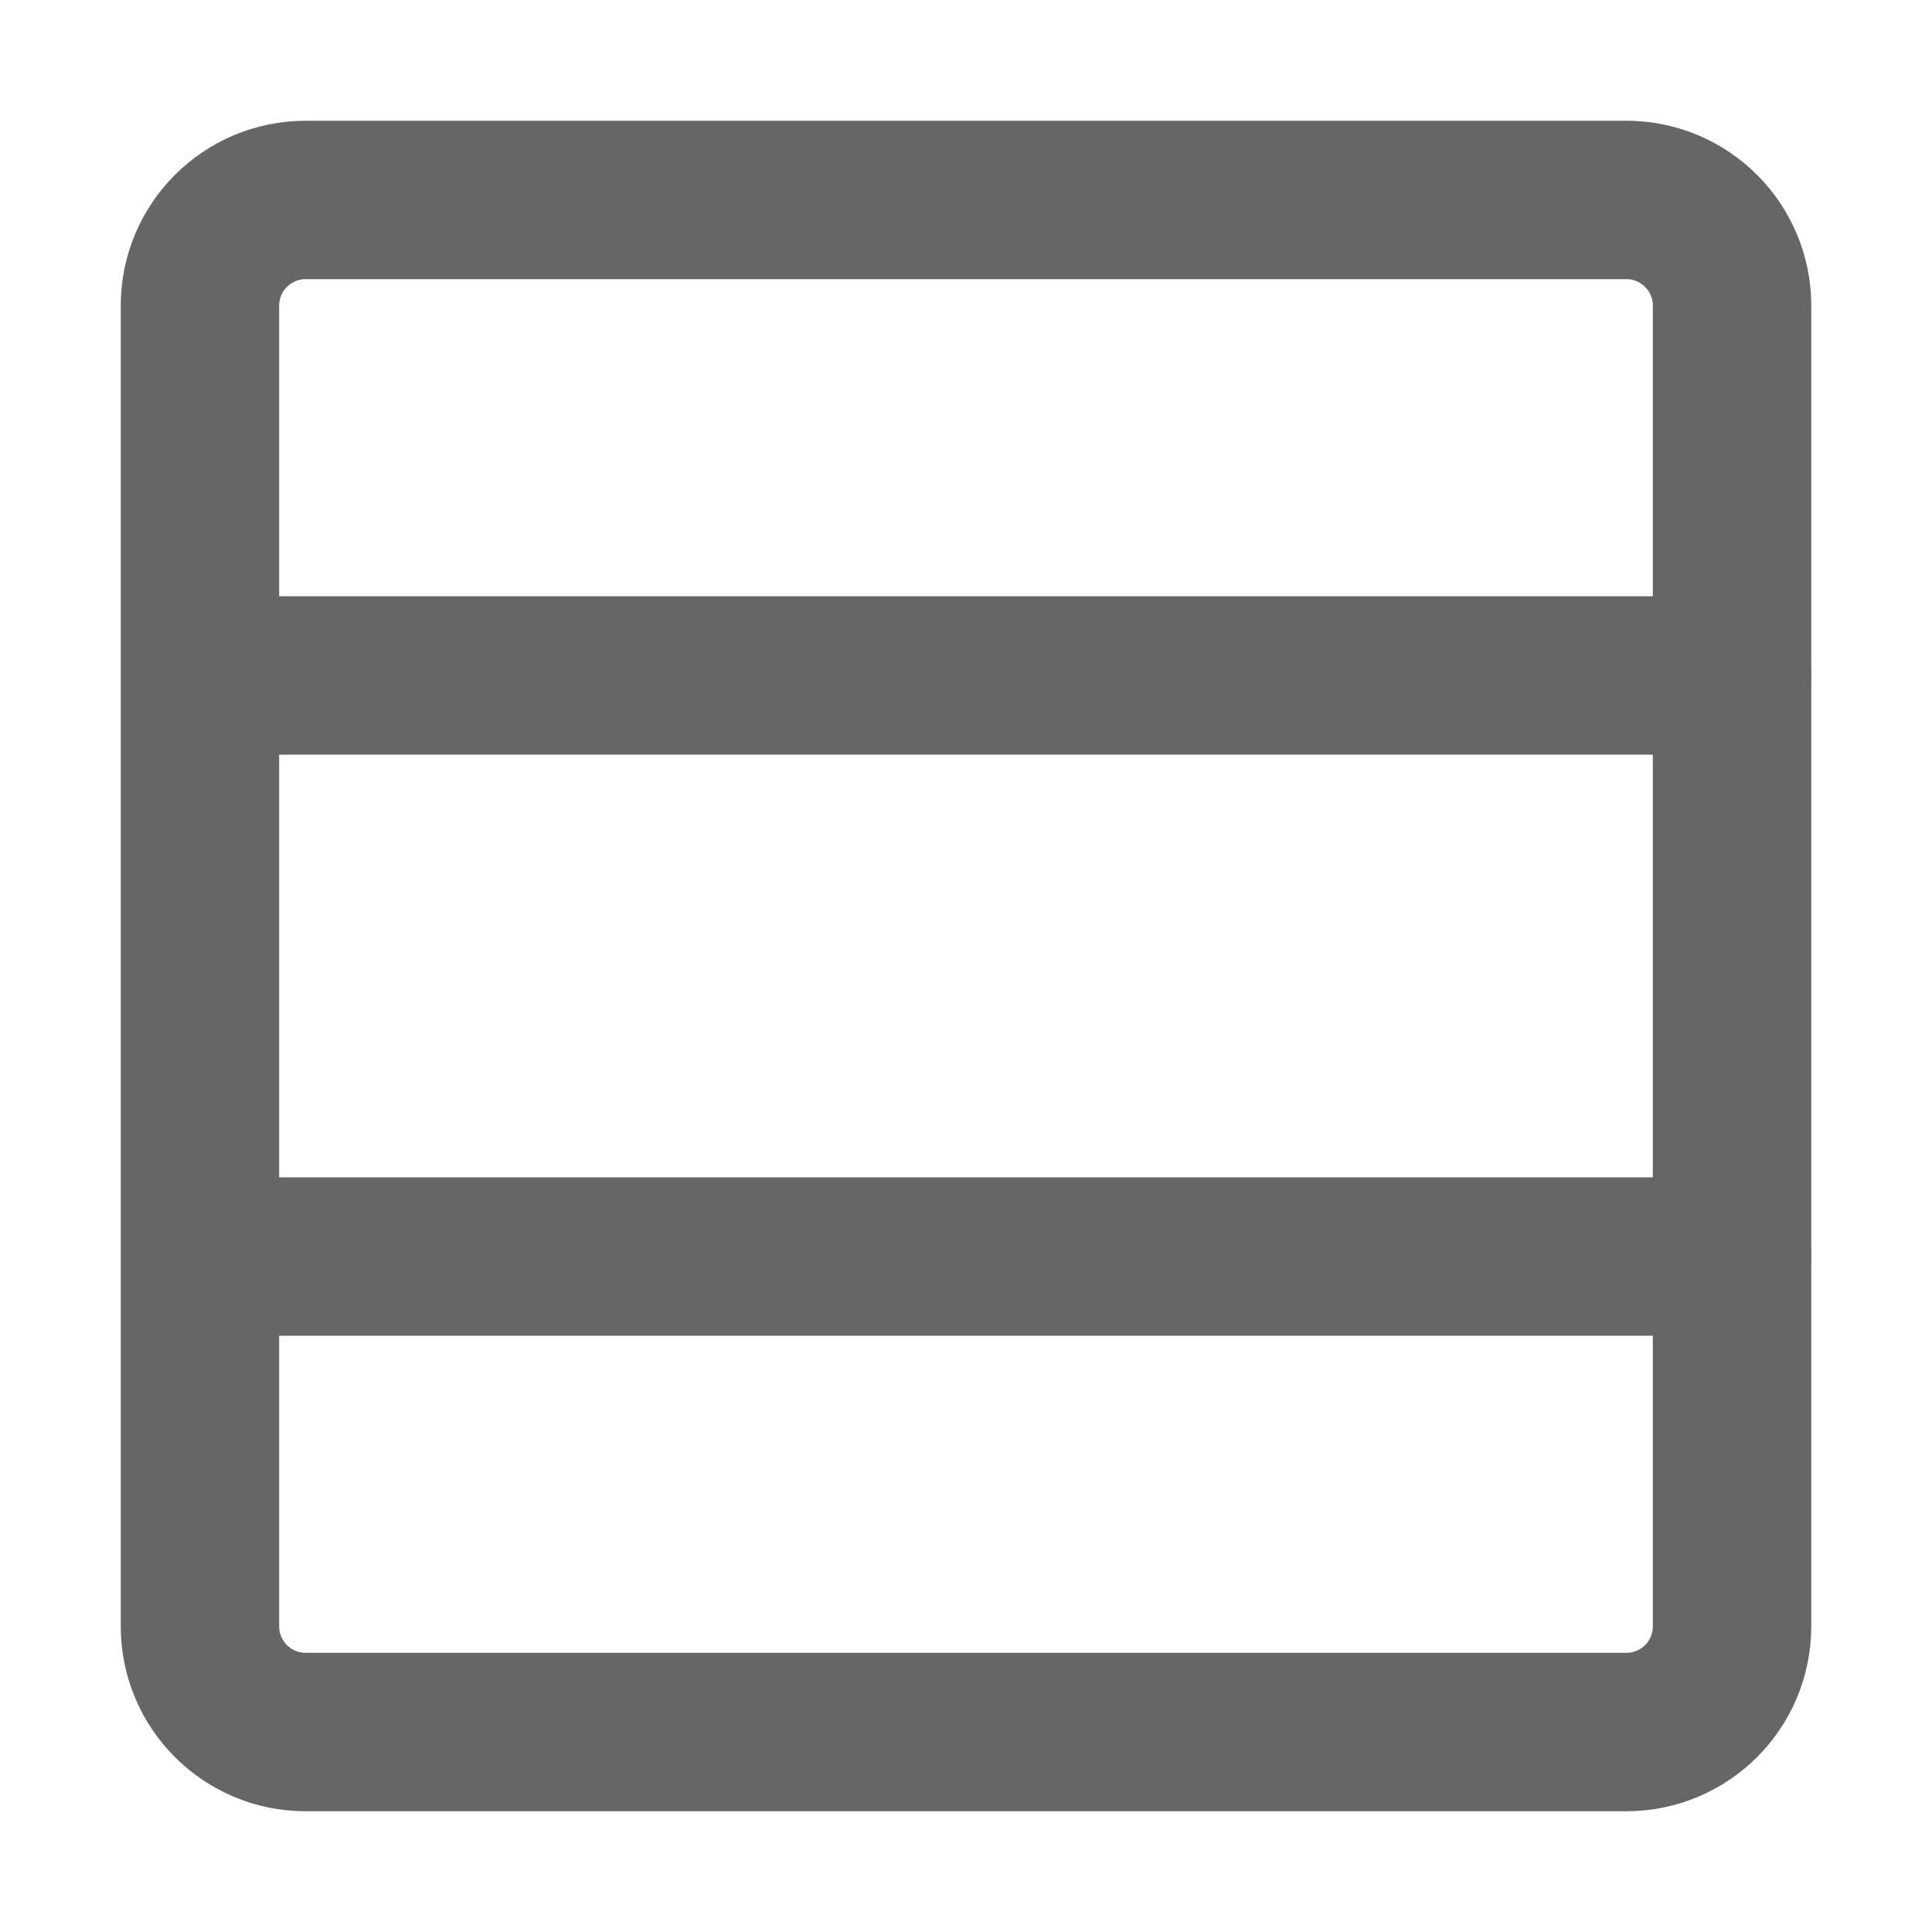
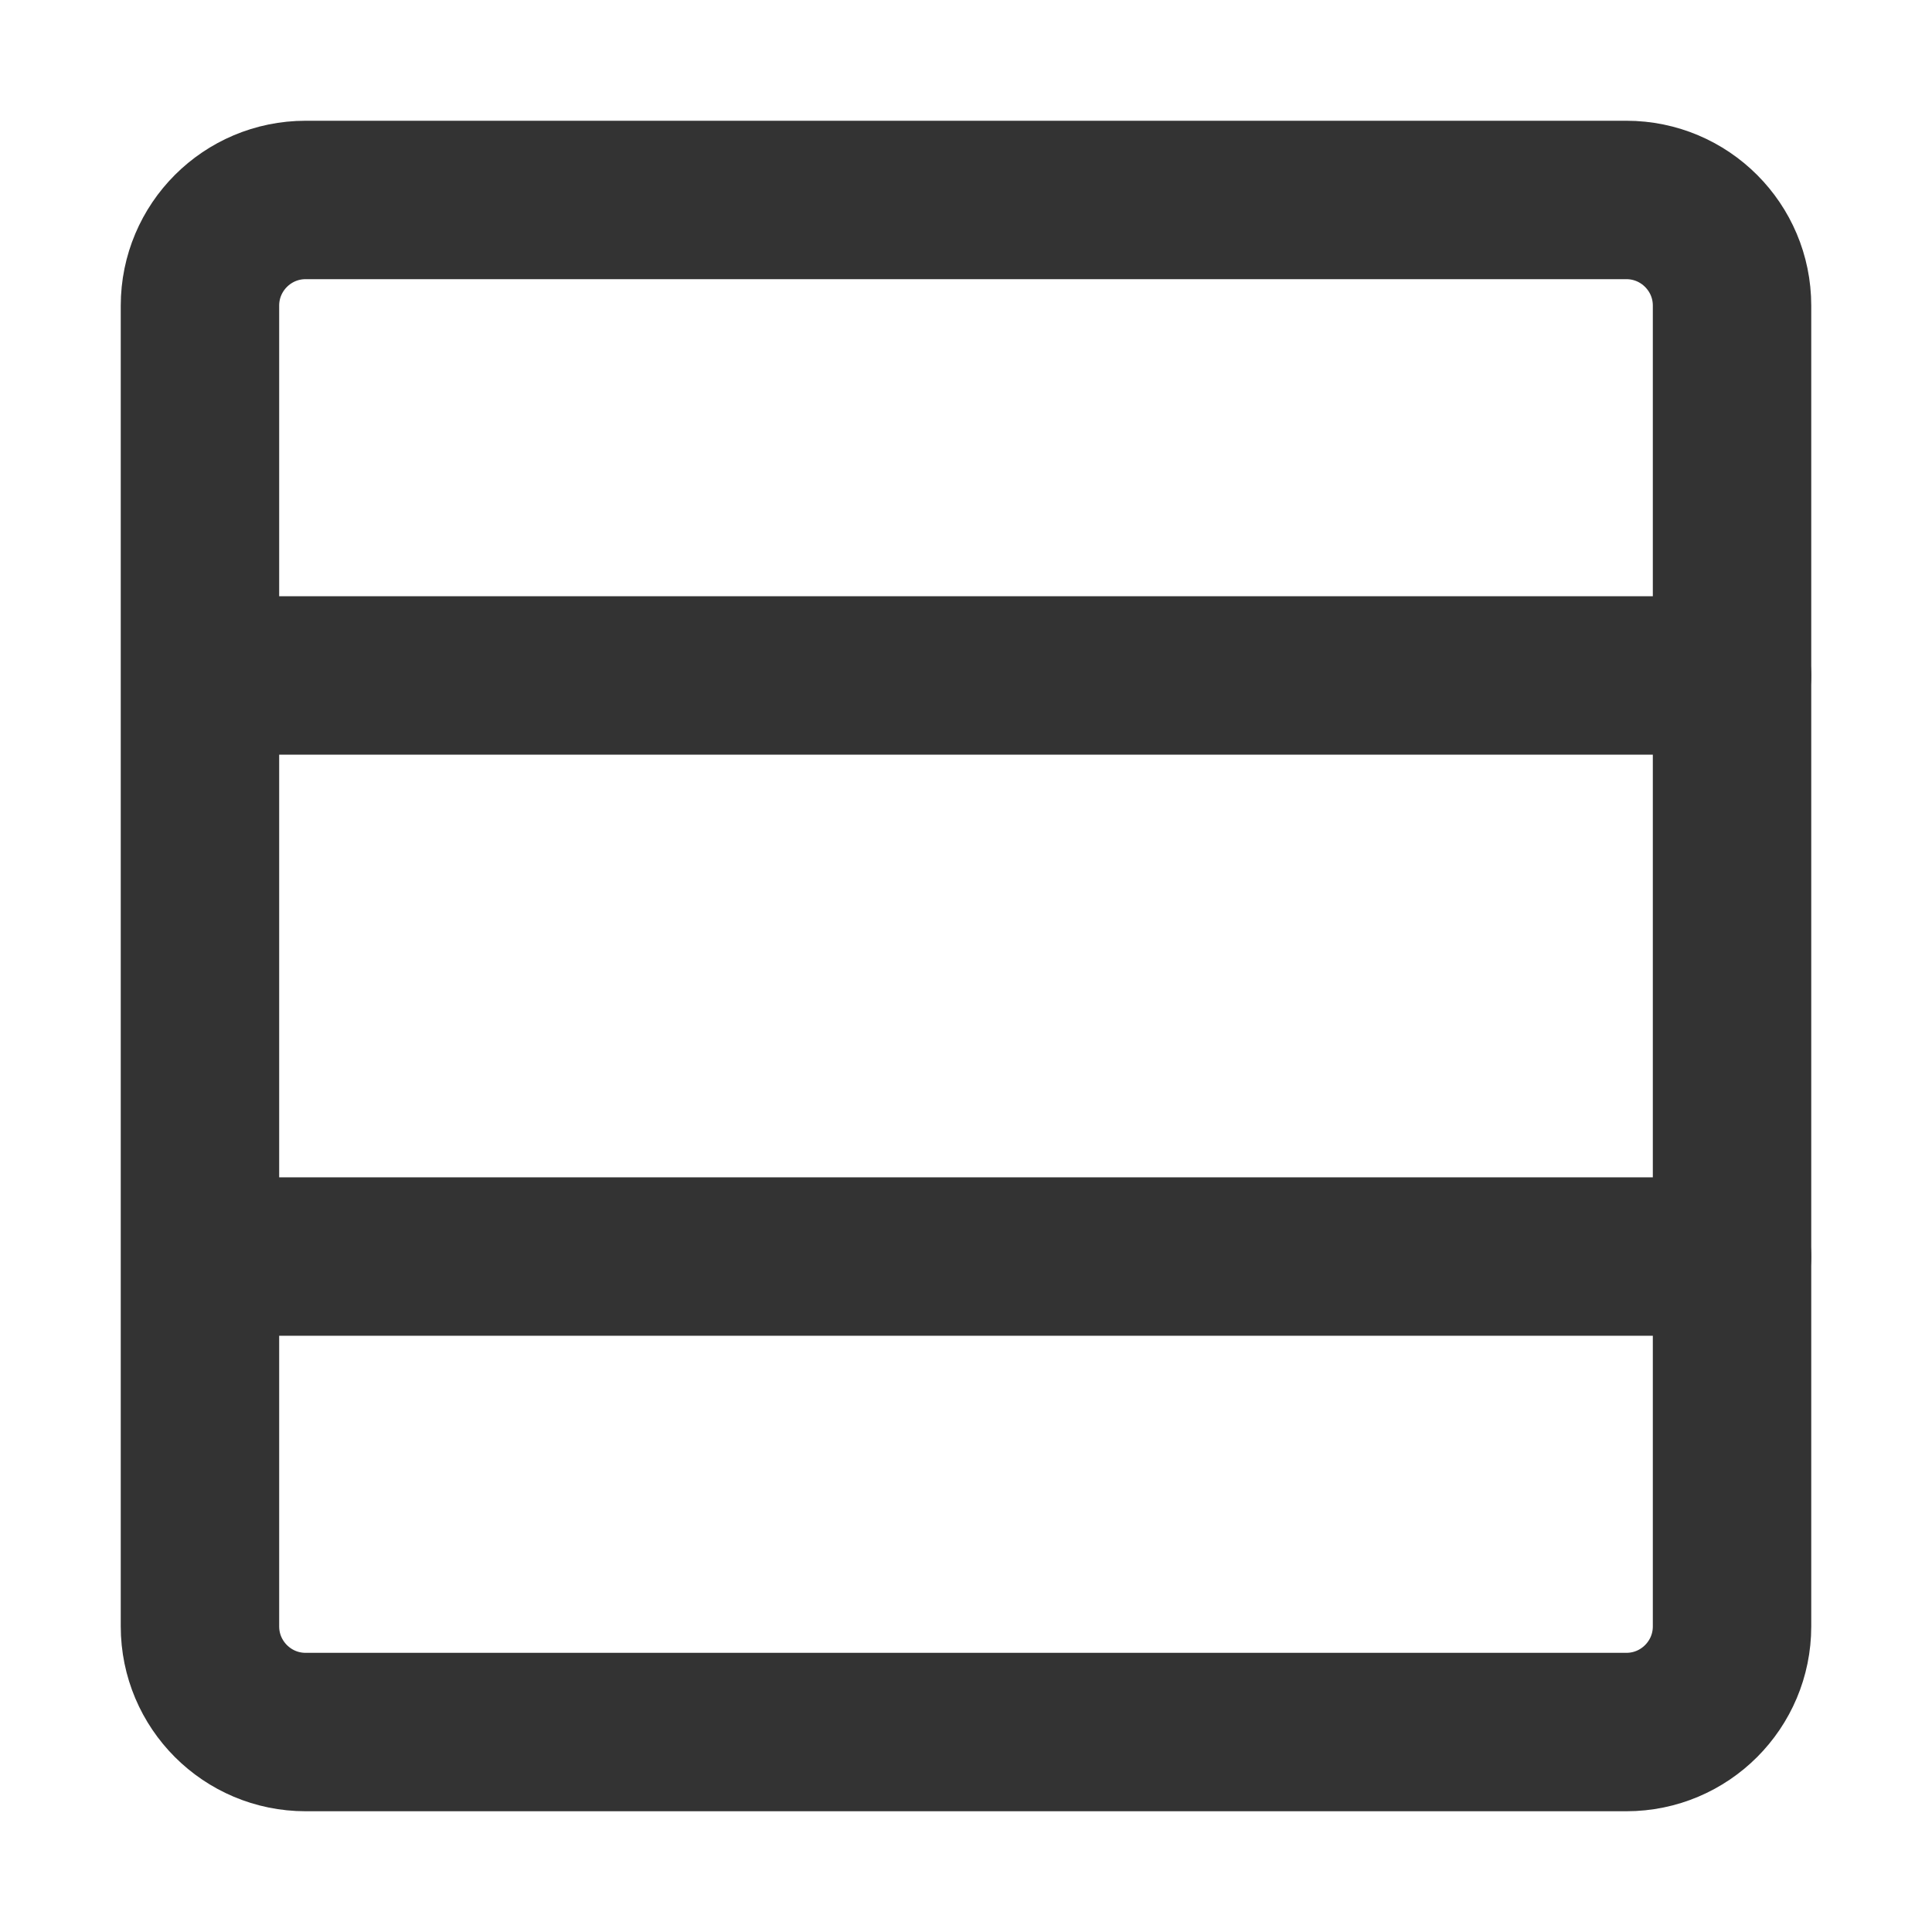
<svg xmlns="http://www.w3.org/2000/svg" width="16" height="16" fill="none" viewBox="0 0 16 16" version="1.1" id="svg8">
  <defs id="defs12" />
-   <path stroke="currentColor" stroke-linecap="round" stroke-linejoin="round" stroke-width="1.312" d="m 2.531,14.344 h 10.938 c 0.483,0 0.875,-0.392 0.875,-0.875 V 2.531 c 0,-0.483 -0.392,-0.875 -0.875,-0.875 H 2.531 c -0.483,0 -0.875,0.392 -0.875,0.875 v 10.938 c 0,0.483 0.392,0.875 0.875,0.875 z" id="path2" style="stroke:#666666;stroke-opacity:1" />
-   <path stroke="currentColor" stroke-linecap="round" stroke-linejoin="round" stroke-width="1.312" d="m 14.344,5.594 h -12.25" id="path4" style="stroke:#666666;stroke-opacity:1" />
-   <path stroke="currentColor" stroke-linecap="round" stroke-linejoin="round" stroke-width="1.312" d="m 14.344,10.406 h -12.25" id="path6" style="stroke:#666666;stroke-opacity:1" />
+   <path stroke="currentColor" stroke-linecap="round" stroke-linejoin="round" stroke-width="1.312" d="m 2.531,14.344 h 10.938 c 0.483,0 0.875,-0.392 0.875,-0.875 V 2.531 c 0,-0.483 -0.392,-0.875 -0.875,-0.875 H 2.531 c -0.483,0 -0.875,0.392 -0.875,0.875 v 10.938 c 0,0.483 0.392,0.875 0.875,0.875 z" id="path2" style="stroke:#333333;stroke-opacity:1" />
+   <path stroke="currentColor" stroke-linecap="round" stroke-linejoin="round" stroke-width="1.312" d="m 14.344,5.594 h -12.25" id="path4" style="stroke:#333333;stroke-opacity:1" />
+   <path stroke="currentColor" stroke-linecap="round" stroke-linejoin="round" stroke-width="1.312" d="m 14.344,10.406 h -12.25" id="path6" style="stroke:#333333;stroke-opacity:1" />
</svg>
